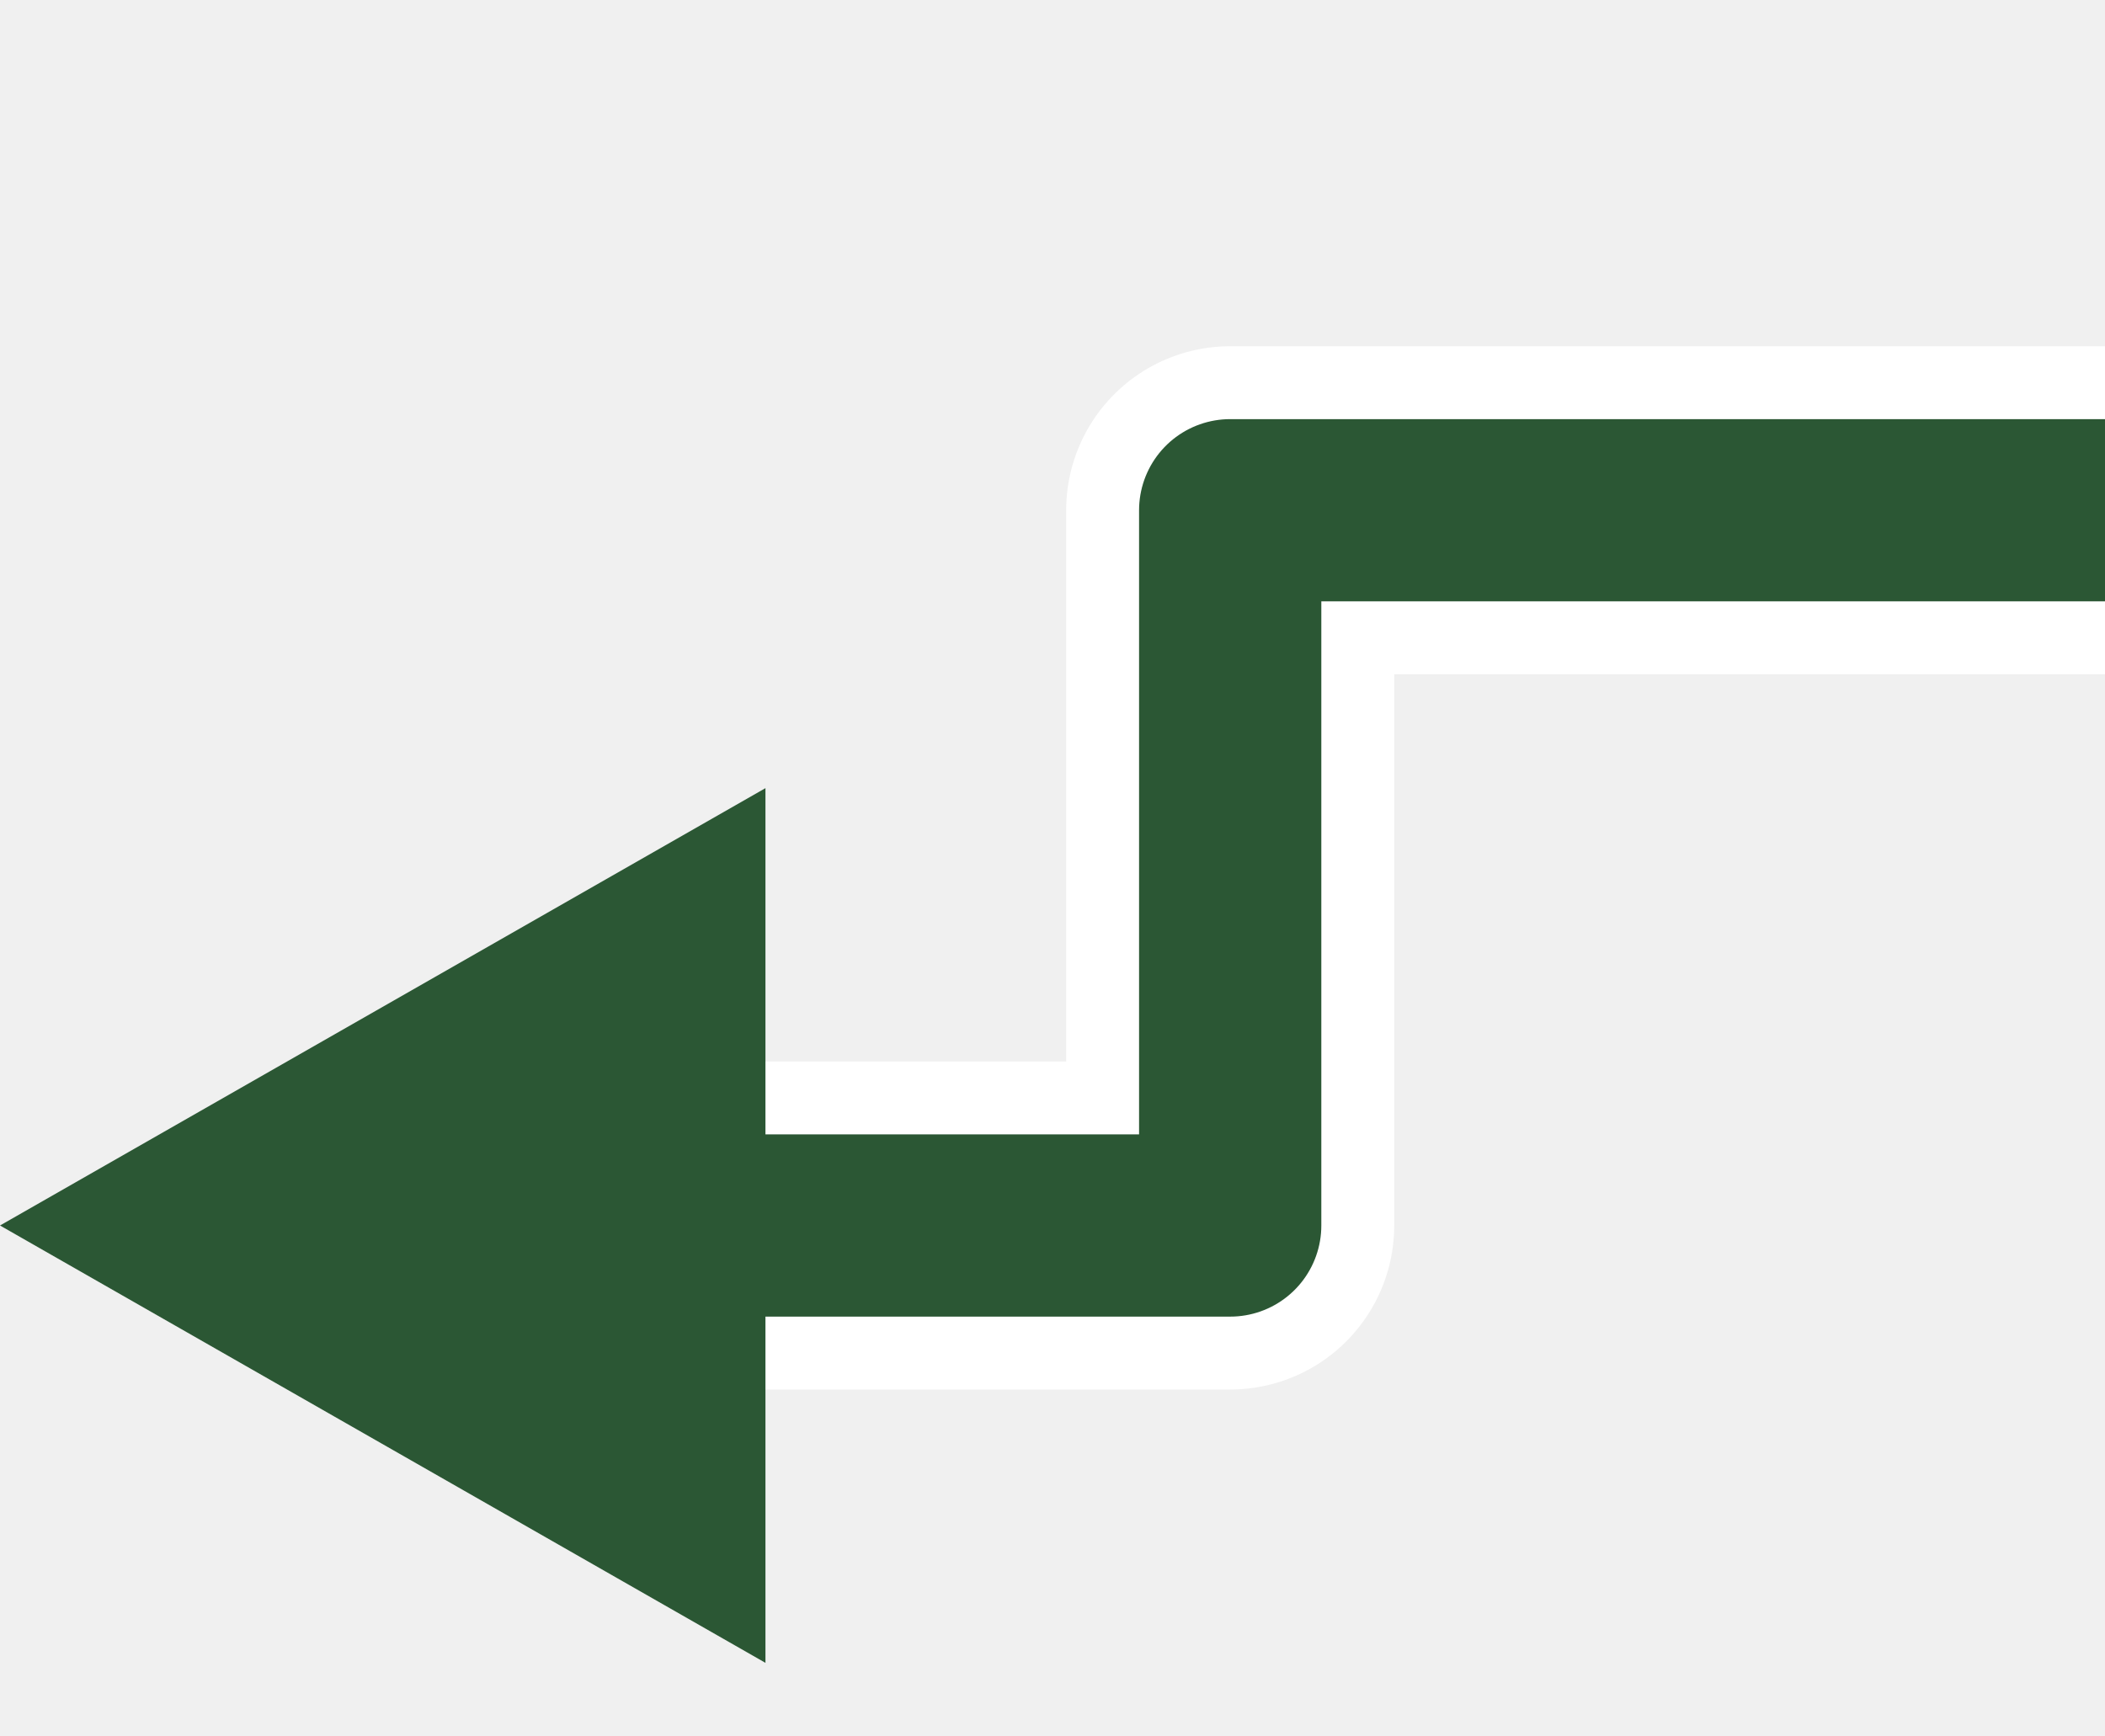
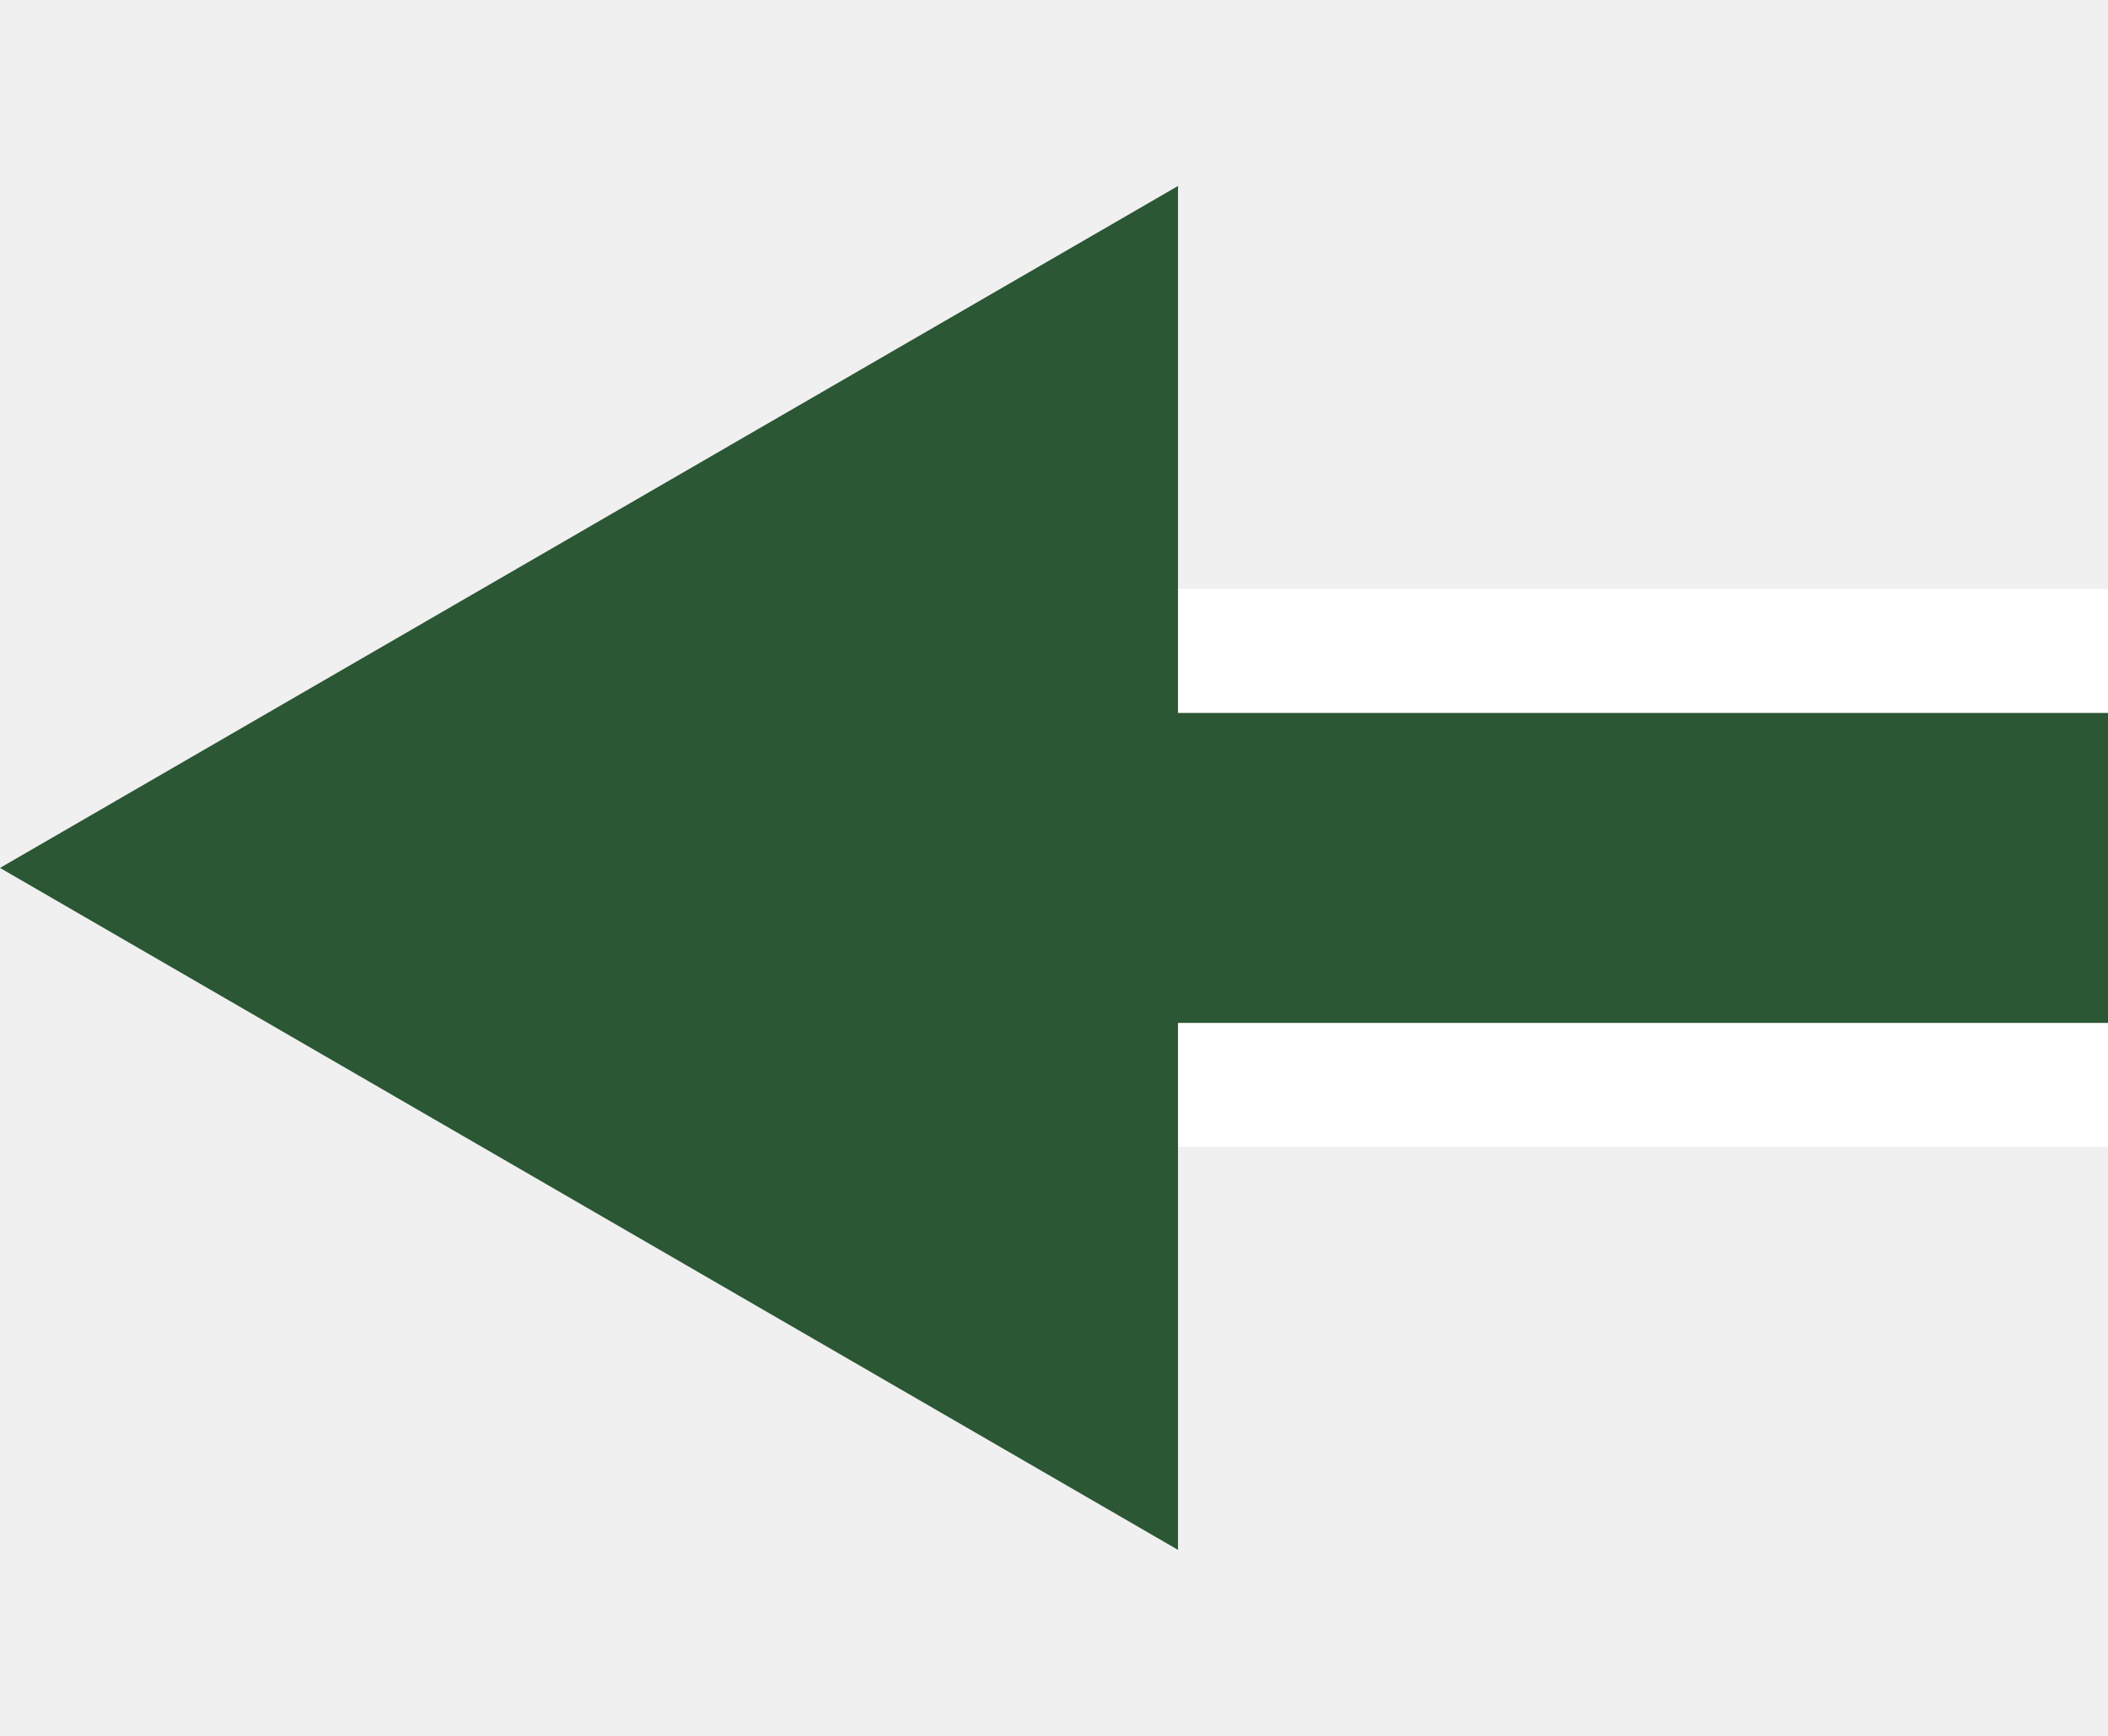
- <svg xmlns="http://www.w3.org/2000/svg" width="57.75" height="47.625" viewBox="0 0 57.75 47.625">
-   <path d="M 57.75 14 H 33.75 V 33.625 H 18" fill="none" stroke="#ffffff" stroke-width="9" stroke-linejoin="round" />
-   <path d="M 57.75 14 H 33.75 V 33.625 H 18" fill="none" stroke="#2B5734" stroke-width="5" stroke-linejoin="round" />
-   <path d="M 0 33.625 L 21 21.625 L 21 45.625 Z" fill="#2B5734" />
+ <svg xmlns="http://www.w3.org/2000/svg" width="34" height="28" viewBox="0 0 34 28">
+   <path d="M 34 14 H 14" fill="none" stroke="#ffffff" stroke-width="9" />
+   <path d="M 34 14 H 14" fill="none" stroke="#2B5734" stroke-width="5" />
+   <path d="M 0 14 L 19 3 L 19 25 Z" fill="#2B5734" />
</svg>
